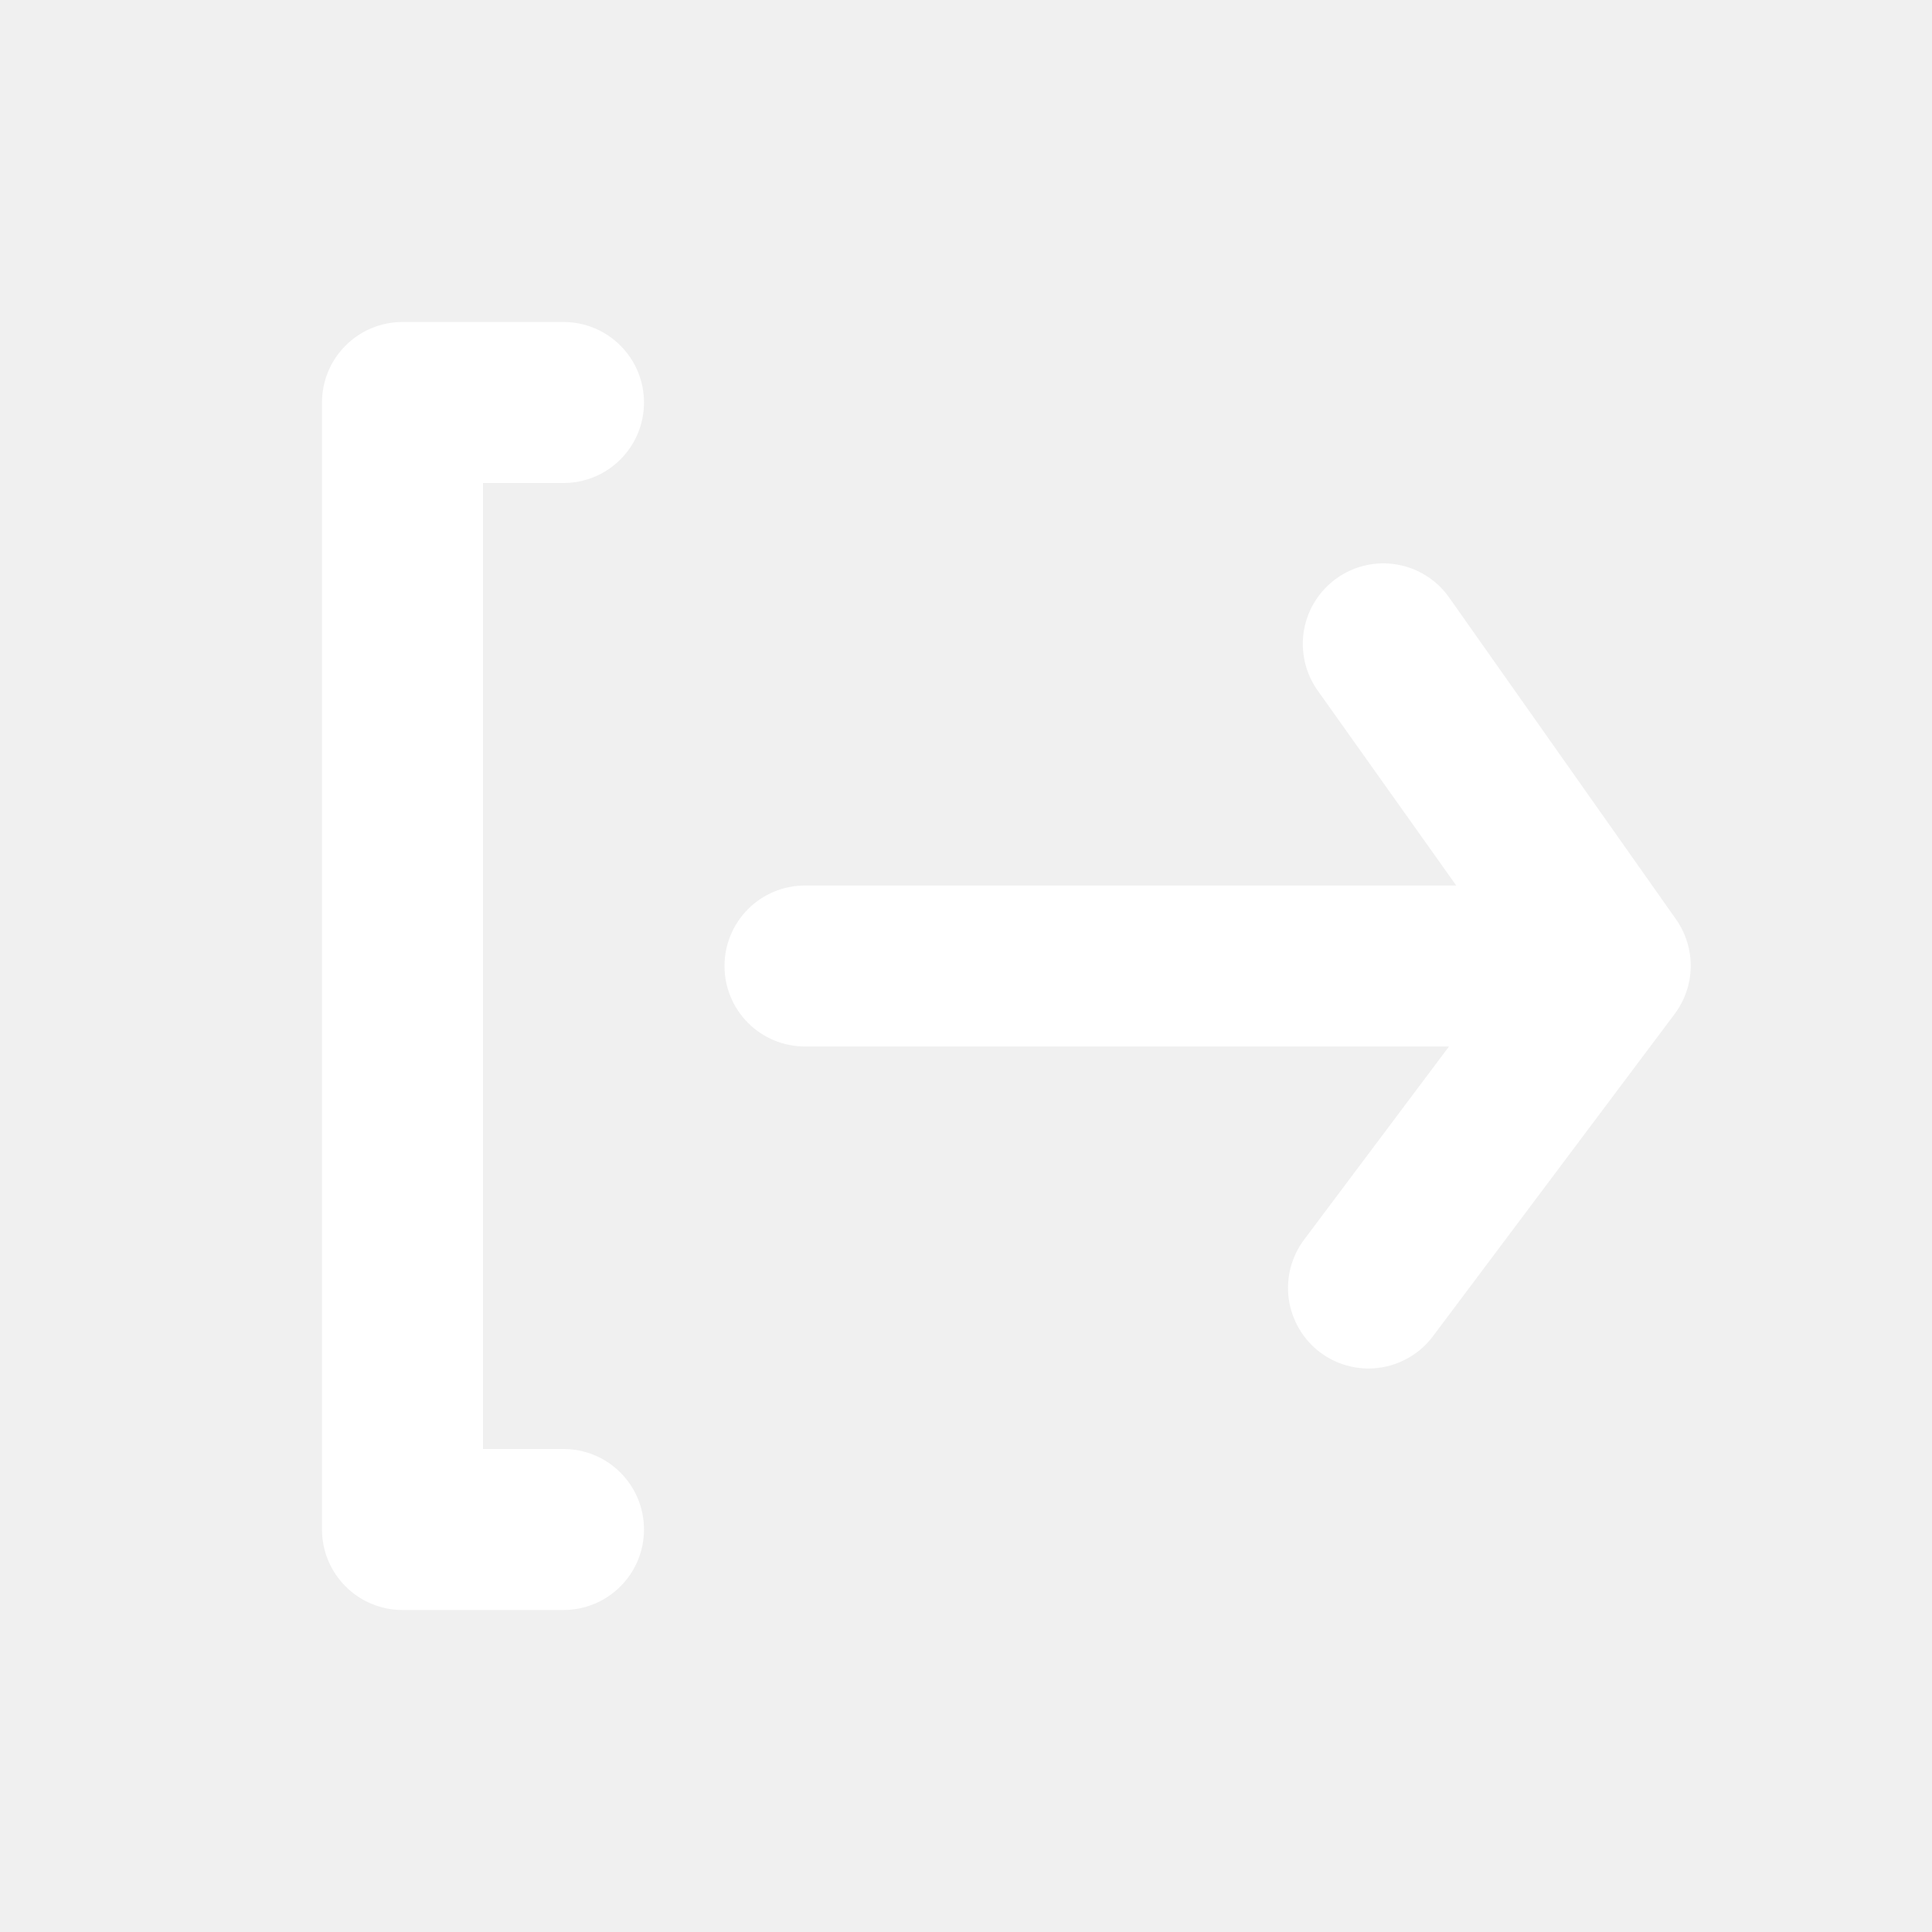
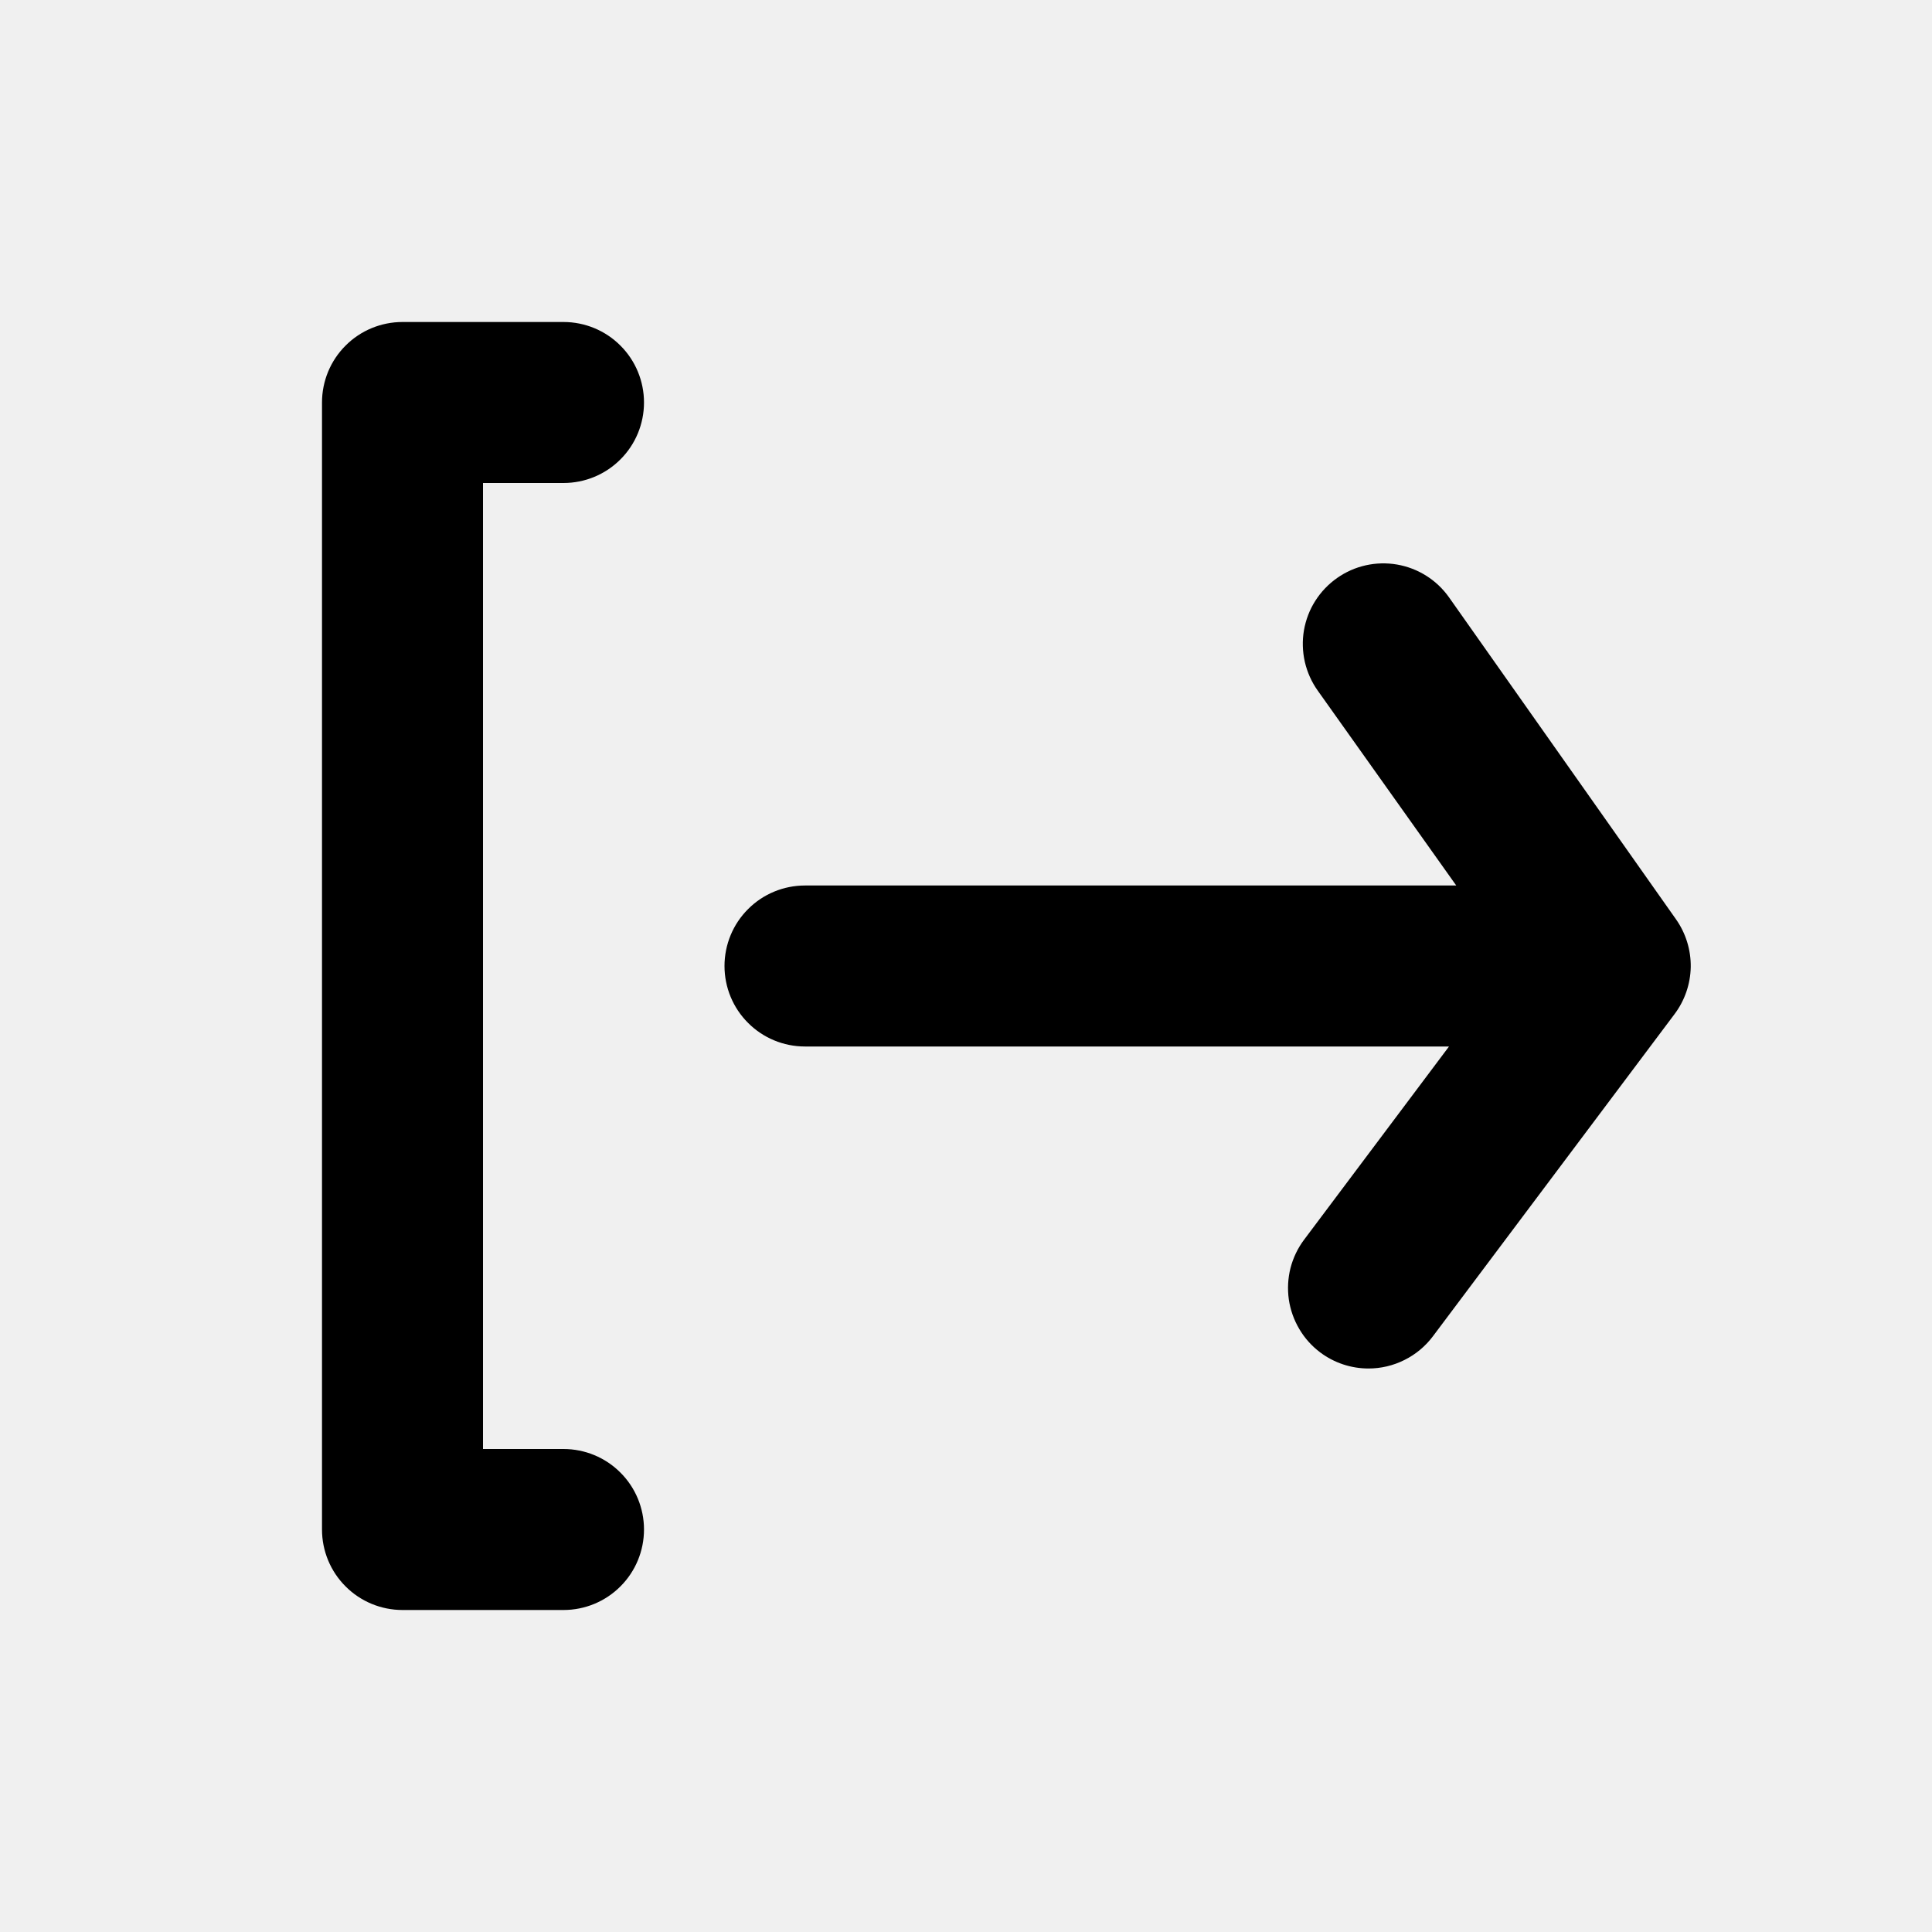
<svg xmlns="http://www.w3.org/2000/svg" width="24" height="24" viewBox="0 0 24 24" fill="none">
  <g clip-path="url(#clip0_60094_6929)">
-     <path d="M7 6C7.265 6 7.52 5.895 7.707 5.707C7.895 5.52 8 5.265 8 5C8 4.735 7.895 4.48 7.707 4.293C7.52 4.105 7.265 4 7 4H5C4.735 4 4.48 4.105 4.293 4.293C4.105 4.48 4 4.735 4 5V19C4 19.265 4.105 19.52 4.293 19.707C4.48 19.895 4.735 20 5 20H7C7.265 20 7.52 19.895 7.707 19.707C7.895 19.52 8 19.265 8 19C8 18.735 7.895 18.48 7.707 18.293C7.52 18.105 7.265 18 7 18H6V6H7Z" fill="white" />
-     <path d="M20.82 11.42L18 7.42C17.847 7.204 17.615 7.058 17.355 7.013C17.094 6.968 16.826 7.028 16.61 7.18C16.502 7.256 16.41 7.352 16.339 7.464C16.268 7.575 16.221 7.7 16.198 7.83C16.176 7.96 16.18 8.093 16.209 8.222C16.239 8.351 16.293 8.472 16.37 8.58L18.09 11H10C9.735 11 9.48 11.105 9.293 11.293C9.105 11.48 9 11.735 9 12C9 12.265 9.105 12.52 9.293 12.707C9.48 12.895 9.735 13 10 13H18L16.2 15.4C16.121 15.505 16.064 15.625 16.031 15.752C15.999 15.879 15.992 16.011 16.01 16.141C16.029 16.271 16.073 16.396 16.14 16.509C16.206 16.622 16.295 16.721 16.4 16.8C16.573 16.93 16.784 17 17 17C17.155 17 17.308 16.964 17.447 16.894C17.586 16.825 17.707 16.724 17.8 16.6L20.8 12.6C20.928 12.431 20.999 12.225 21.003 12.013C21.006 11.801 20.942 11.593 20.82 11.42Z" fill="white" />
+     <path d="M7 6C7.265 6 7.52 5.895 7.707 5.707C7.895 5.52 8 5.265 8 5C8 4.735 7.895 4.48 7.707 4.293C7.52 4.105 7.265 4 7 4H5C4.735 4 4.48 4.105 4.293 4.293C4.105 4.48 4 4.735 4 5V19C4 19.265 4.105 19.52 4.293 19.707C4.48 19.895 4.735 20 5 20H7C7.265 20 7.52 19.895 7.707 19.707C7.895 19.52 8 19.265 8 19C8 18.735 7.895 18.48 7.707 18.293C7.52 18.105 7.265 18 7 18H6V6H7Z" fill="currentColor" />
+     <path d="M20.82 11.42L18 7.42C17.847 7.204 17.615 7.058 17.355 7.013C17.094 6.968 16.826 7.028 16.61 7.18C16.502 7.256 16.41 7.352 16.339 7.464C16.268 7.575 16.221 7.7 16.198 7.83C16.176 7.96 16.18 8.093 16.209 8.222C16.239 8.351 16.293 8.472 16.37 8.58L18.09 11H10C9.735 11 9.48 11.105 9.293 11.293C9.105 11.48 9 11.735 9 12C9 12.265 9.105 12.52 9.293 12.707C9.48 12.895 9.735 13 10 13H18L16.2 15.4C16.121 15.505 16.064 15.625 16.031 15.752C15.999 15.879 15.992 16.011 16.01 16.141C16.029 16.271 16.073 16.396 16.14 16.509C16.206 16.622 16.295 16.721 16.4 16.8C16.573 16.93 16.784 17 17 17C17.155 17 17.308 16.964 17.447 16.894C17.586 16.825 17.707 16.724 17.8 16.6L20.8 12.6C20.928 12.431 20.999 12.225 21.003 12.013C21.006 11.801 20.942 11.593 20.82 11.42Z" fill="currentColor" />
  </g>
  <defs>
    <clipPath id="clip0_60094_6929">
      <rect width="24" height="24" fill="white" />
    </clipPath>
  </defs>
</svg>
